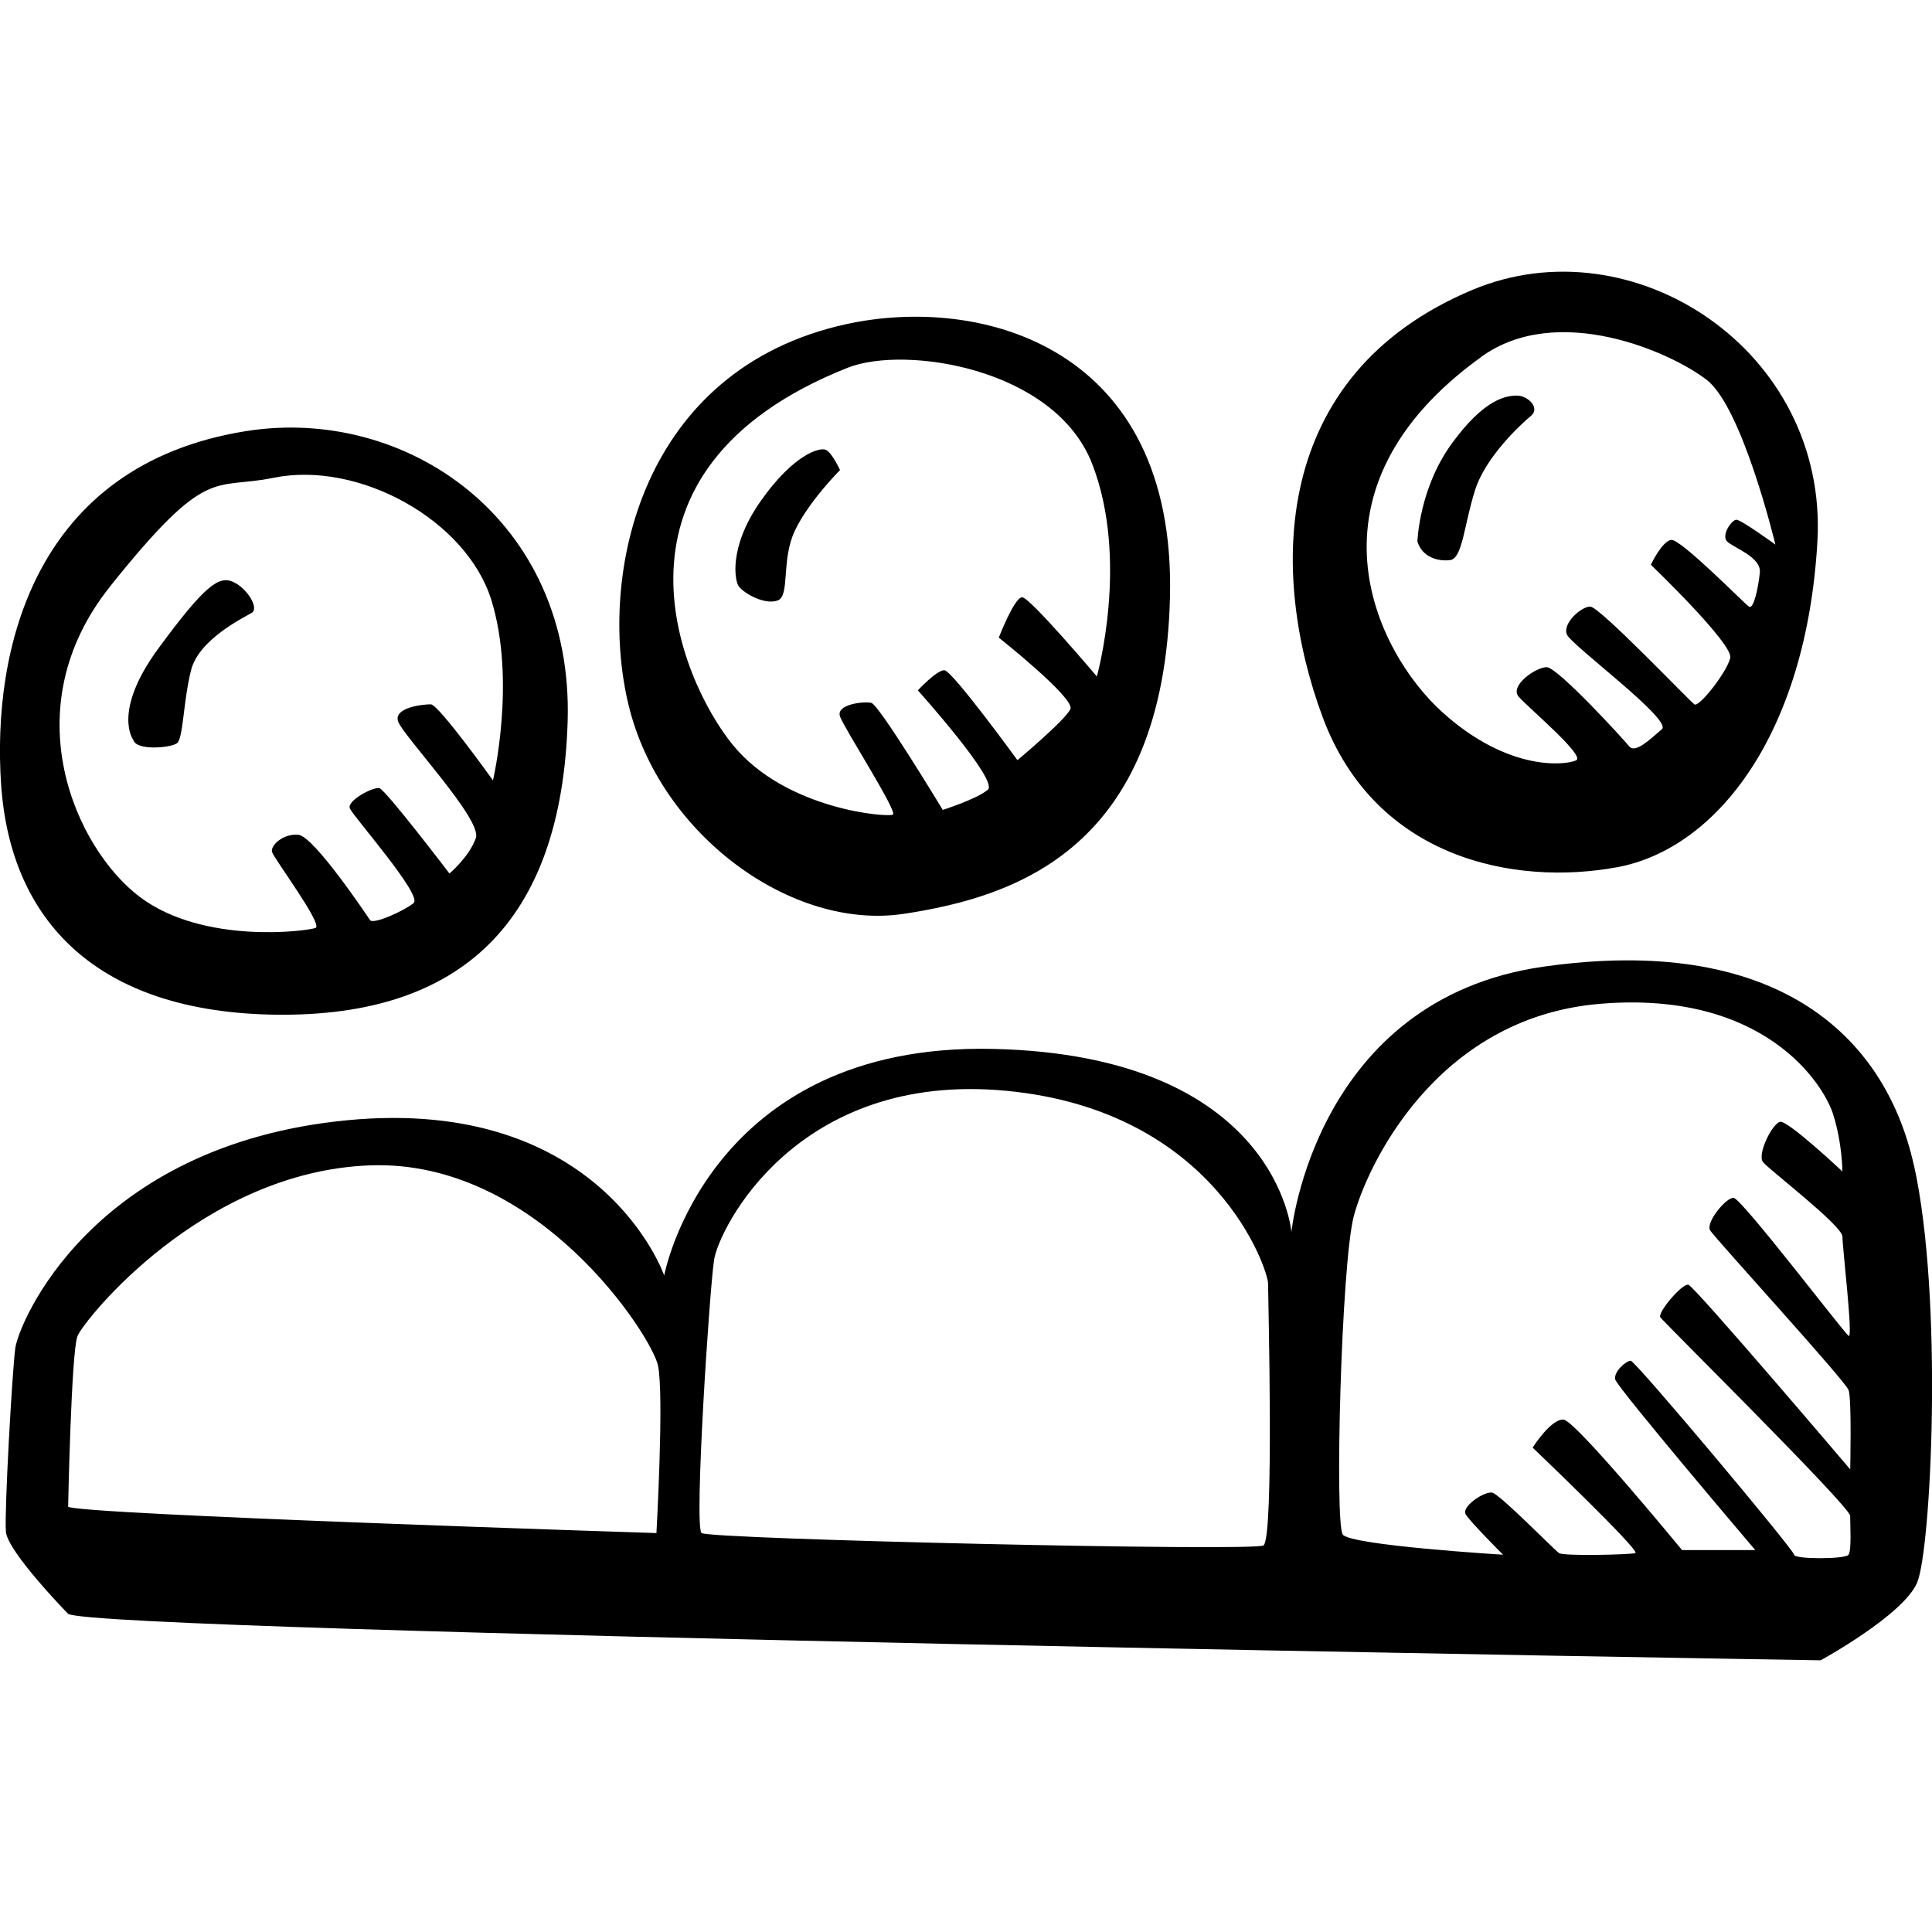
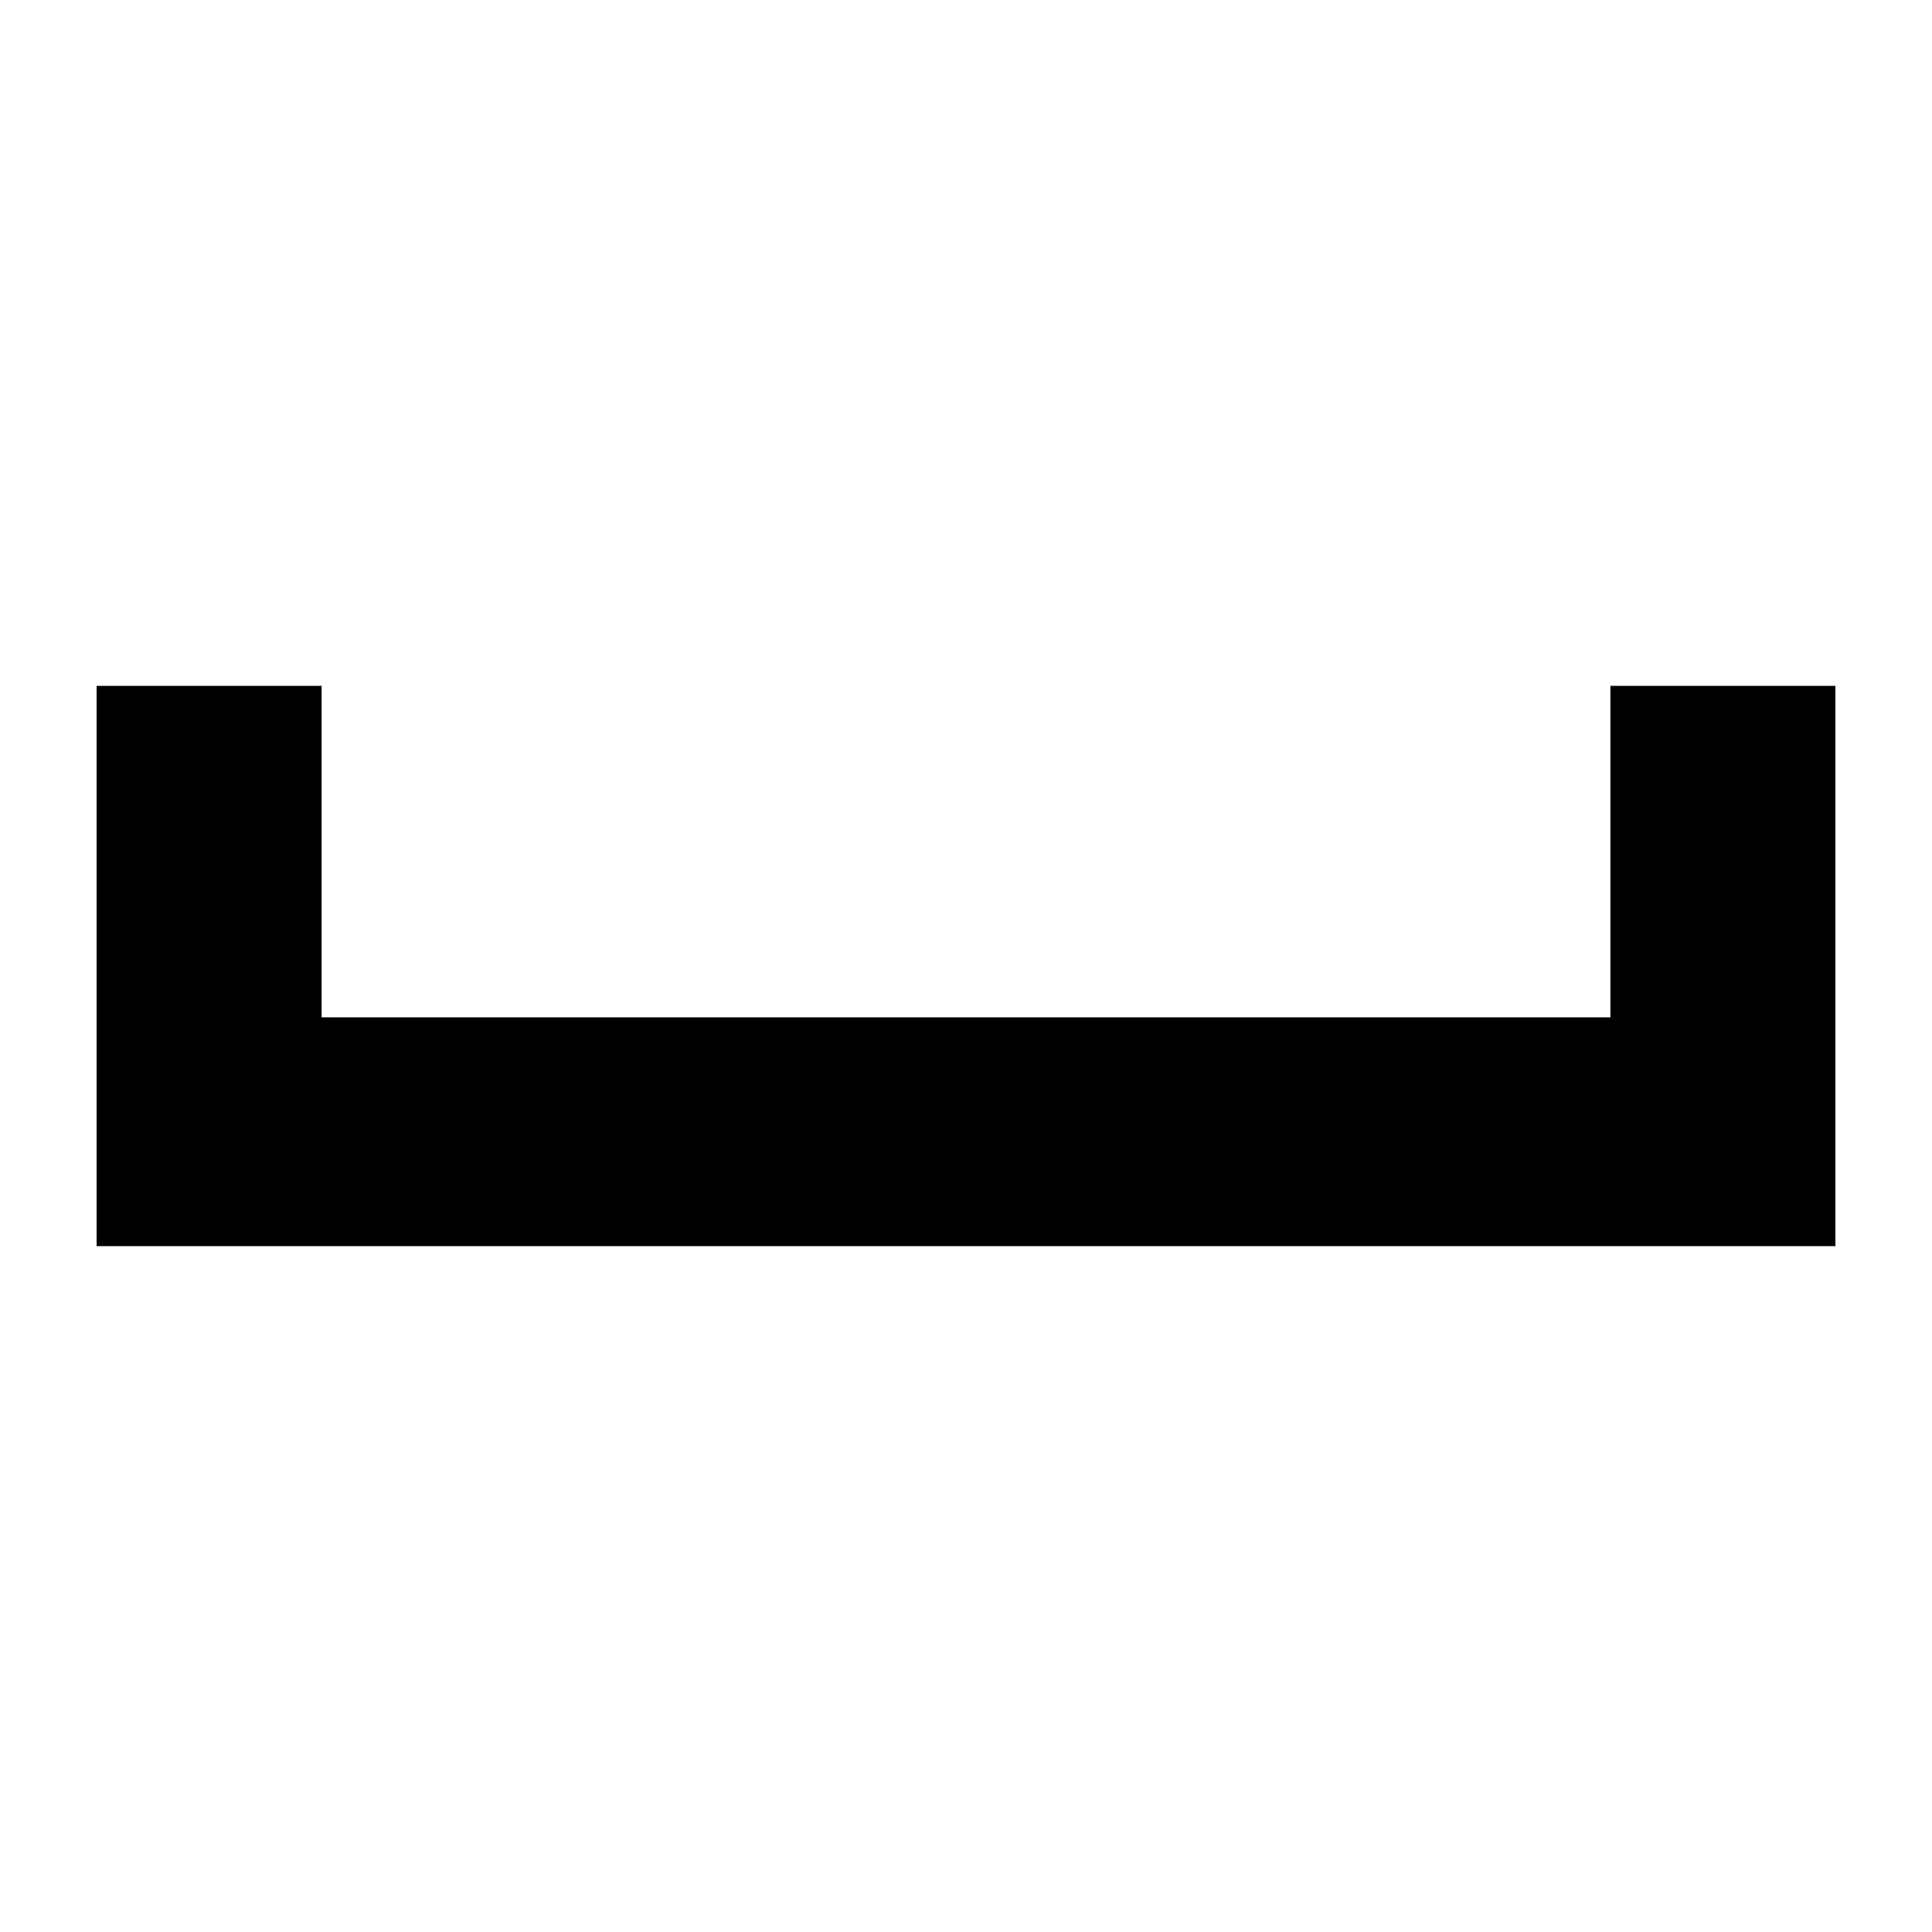
- <svg xmlns="http://www.w3.org/2000/svg" width="64" height="64" viewBox="0 0 64 64">
-   <path d="M63.4 38.602c-.98-4.42-4.69-7.66-12.27-6.58-7.578 1.08-8.35 8.79-8.35 8.79s-.465-5.86-9.9-6.066c-9.435-.205-10.878 7.505-10.878 7.505s-2.062-5.96-10.517-5.14C3.03 37.935.607 43.846.505 44.67c-.105.822-.362 5.397-.31 6.065.05.668 2.06 2.724 2.06 2.724C3.082 54.075 60.31 55 60.31 55s2.732-1.49 3.196-2.57c.464-1.08.877-9.407-.103-13.828H63.4zM21.745 50.785s-19.23-.617-19.488-.874c0 0 .103-5.14.31-5.652.205-.514 4.123-5.45 9.69-5.655 5.57-.205 9.332 5.655 9.54 6.63.206.978-.052 5.553-.052 5.553zm20.107.41c-.36.206-18.3-.205-18.61-.41-.257-.17.258-8.02.412-9.047.155-1.028 2.732-6.27 9.692-5.603 6.96.668 8.66 5.963 8.66 6.374s.208 8.48-.154 8.685zm19.437-.976c0 .306.05 1.13-.053 1.283-.103.154-1.804.154-1.804 0s-5.258-6.426-5.412-6.426-.566.36-.515.617c.052.257 4.64 5.655 4.64 5.655H55.72s-3.507-4.268-3.92-4.32c-.41-.05-1.03.926-1.03.926s3.61 3.444 3.403 3.495c-.206.053-2.372.104-2.526 0-.155-.102-1.96-1.952-2.217-2.004-.258-.052-1.03.463-.876.72.155.257 1.237 1.337 1.237 1.337s-5.05-.308-5.31-.668c-.274-.386-.05-8.945.363-10.538s2.68-6.58 8.146-7.042c5.464-.463 7.423 2.673 7.732 3.65.31.977.31 1.902.31 1.902s-1.804-1.696-2.062-1.645c-.258.05-.773 1.08-.567 1.336.207.256 2.63 2.107 2.63 2.466 0 .36.36 3.393.206 3.29-.156-.103-3.558-4.575-3.816-4.575-.257 0-.927.823-.772 1.08.155.257 4.485 4.986 4.588 5.295.103.308.052 2.622.052 2.622s-5.156-6.066-5.362-6.117c-.206-.05-1.03.926-.928 1.08.103.154 6.29 6.27 6.29 6.58h-.003zM9.216 33.614c6.03.05 9.382-3.033 9.588-9.716.206-6.684-5.35-10.47-10.672-9.614-7.01 1.13-8.403 7.248-8.094 11.72s3.143 7.557 9.175 7.61h.002zm-5.57-14.188c3.25-4.06 3.404-3.187 5.414-3.598 2.807-.575 6.395 1.387 7.22 4.06.825 2.673.05 5.963.05 5.963s-1.802-2.52-2.06-2.52c-.26 0-1.237.104-1.083.567.155.464 2.784 3.24 2.578 3.856s-.876 1.182-.876 1.182-2.115-2.776-2.32-2.827c-.207-.05-1.084.413-.98.67s2.422 2.88 2.113 3.136c-.31.257-1.34.72-1.443.565-.104-.153-1.857-2.775-2.373-2.826-.516-.05-.928.36-.876.566.054.204 1.703 2.415 1.445 2.518-.258.103-3.712.566-5.826-1.028S.4 23.488 3.647 19.428zm26.295 10.846c3.712-.565 8.61-2.16 8.816-10.487.206-8.328-6.277-10.02-10.723-9.047-6.805 1.49-8.25 8.275-7.218 12.593 1.03 4.318 5.413 7.506 9.125 6.94zM28.086 12.18c1.882-.746 6.857 0 8.094 3.187s.155 7.042.155 7.042-2.217-2.624-2.475-2.624-.773 1.337-.773 1.337 2.526 2.005 2.372 2.364c-.157.36-1.755 1.696-1.755 1.696s-2.165-2.98-2.423-2.98-.876.667-.876.667 2.68 2.983 2.32 3.29c-.36.31-1.495.67-1.495.67s-2.113-3.497-2.37-3.548c-.26-.052-1.187.05-1.03.463.153.41 1.906 3.136 1.75 3.24-.154.102-3.556-.155-5.31-2.314-1.753-2.157-4.743-9.097 3.816-12.49zm25.468 16.552c3.35-.617 6.29-4.472 6.65-10.795.362-6.323-6.11-10.578-11.444-8.328-6.702 2.825-6.702 9.405-4.95 14.135 1.753 4.73 6.393 5.603 9.744 4.986v.002zM49.07 11.82c2.53-1.823 6.29-.154 7.474.77 1.186.926 2.268 5.45 2.268 5.45s-1.134-.823-1.29-.823-.515.514-.308.72c.206.206 1.134.514 1.083 1.028-.052.514-.206 1.234-.36 1.13-.156-.102-2.27-2.26-2.58-2.21-.308.052-.67.823-.67.823s2.733 2.622 2.63 3.084c-.103.463-1.03 1.645-1.186 1.542-.153-.103-3.143-3.24-3.452-3.24-.31 0-.928.567-.773.926.155.36 3.506 2.827 3.145 3.136-.362.308-.877.823-1.084.565-.206-.255-2.372-2.62-2.732-2.62-.36 0-1.237.617-.928.977.31.36 2.217 1.953 1.907 2.108-.31.154-2.217.41-4.434-1.593s-4.847-7.35 1.29-11.77v-.002zM5.864 24.62c.206-.154.206-1.388.464-2.416.257-1.028 1.752-1.748 2.01-1.902s-.155-.823-.62-1.028c-.463-.206-.927.103-2.474 2.21-1.547 2.108-.825 3.033-.825 3.033.104.36 1.24.257 1.444.103zm19.9-4.73c.413-.154.104-1.337.568-2.313.464-.977 1.495-2.005 1.495-2.005s-.258-.566-.464-.668c-.206-.103-1.083.154-2.165 1.696-1.084 1.542-.852 2.667-.723 2.827.206.258.876.618 1.29.463zm23.097-3.65c.36-1.13 1.548-2.21 1.857-2.467.31-.257-.103-.668-.464-.668-.36 0-1.083.103-2.165 1.593-1.084 1.49-1.135 3.24-1.135 3.24.155.513.67.667 1.083.616.412-.052.464-1.183.825-2.314z" />
+ <svg xmlns="http://www.w3.org/2000/svg" version="1.1" id="Icons" x="0px" y="0px" width="100px" height="100px" viewBox="0 0 100 100" style="enable-background:new 0 0 100 100;" xml:space="preserve">
+   <polygon id="Myspace" style="fill-rule:evenodd;clip-rule:evenodd;" points="95,52.657 95,57.097 95,64.5 5,64.5 5,57.097 5,52.657   5,35.5 16.647,35.5 16.647,52.657 83.353,52.657 83.353,35.5 95,35.5 " />
</svg>
